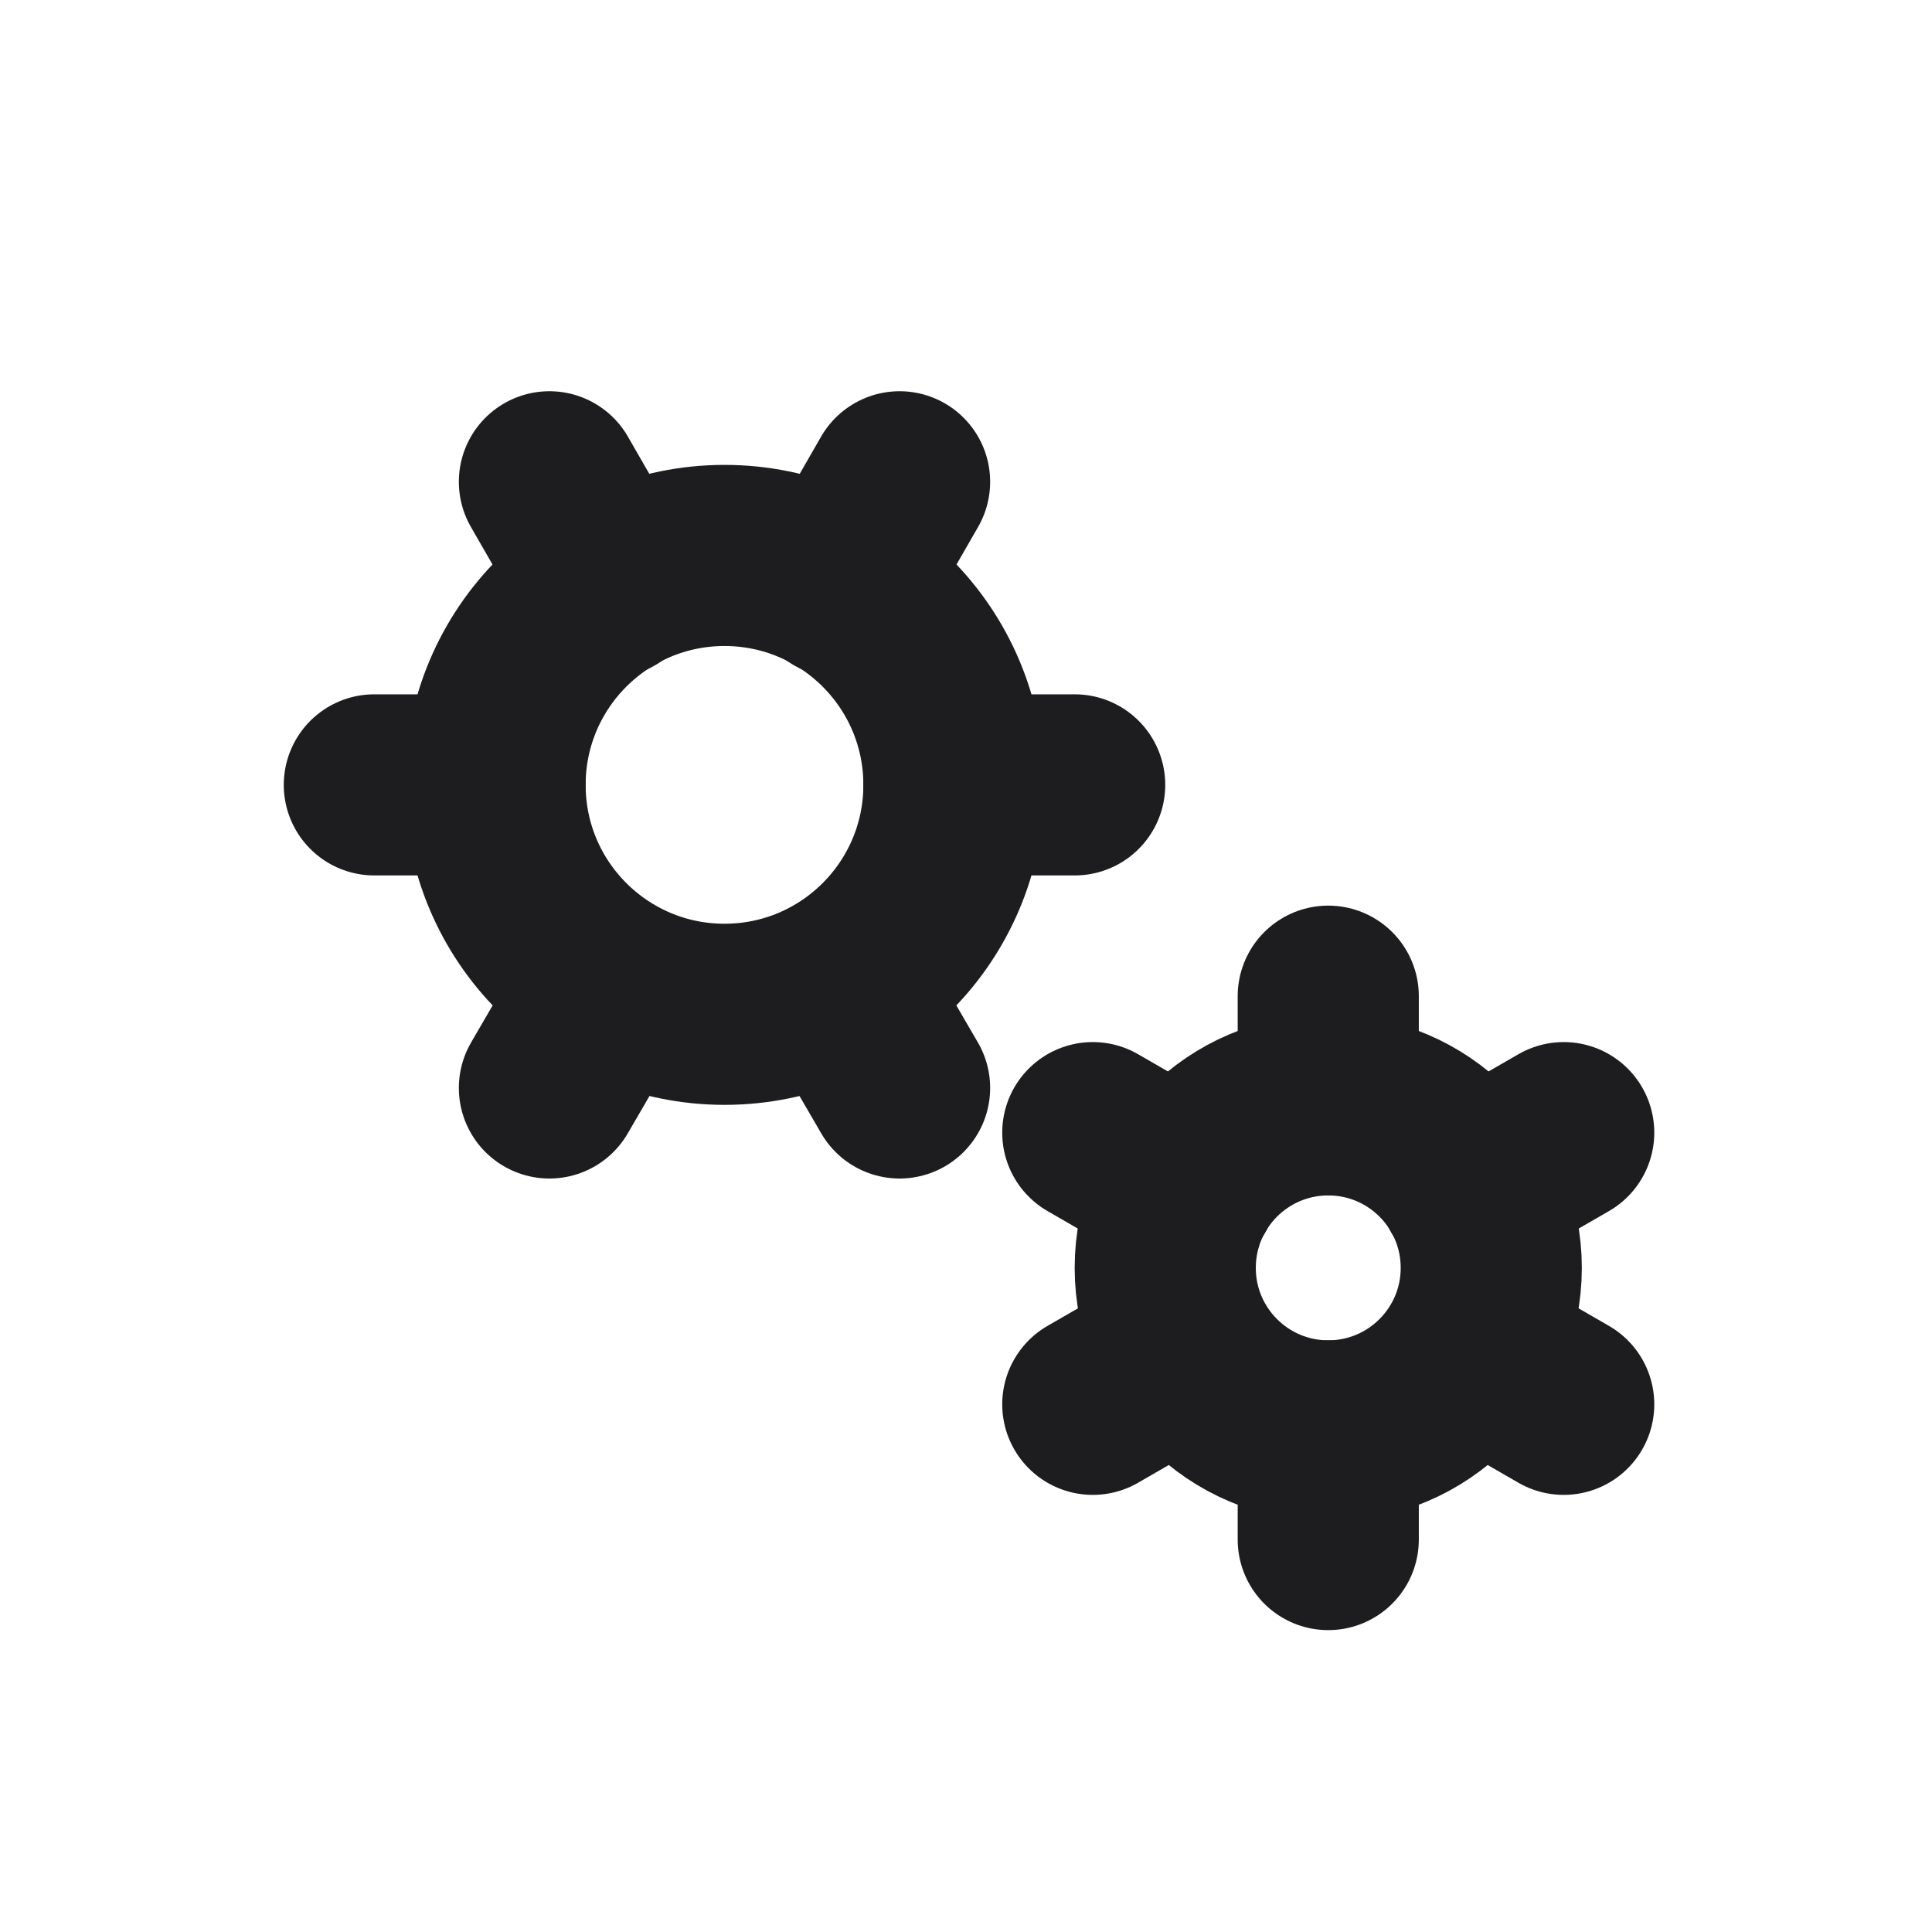
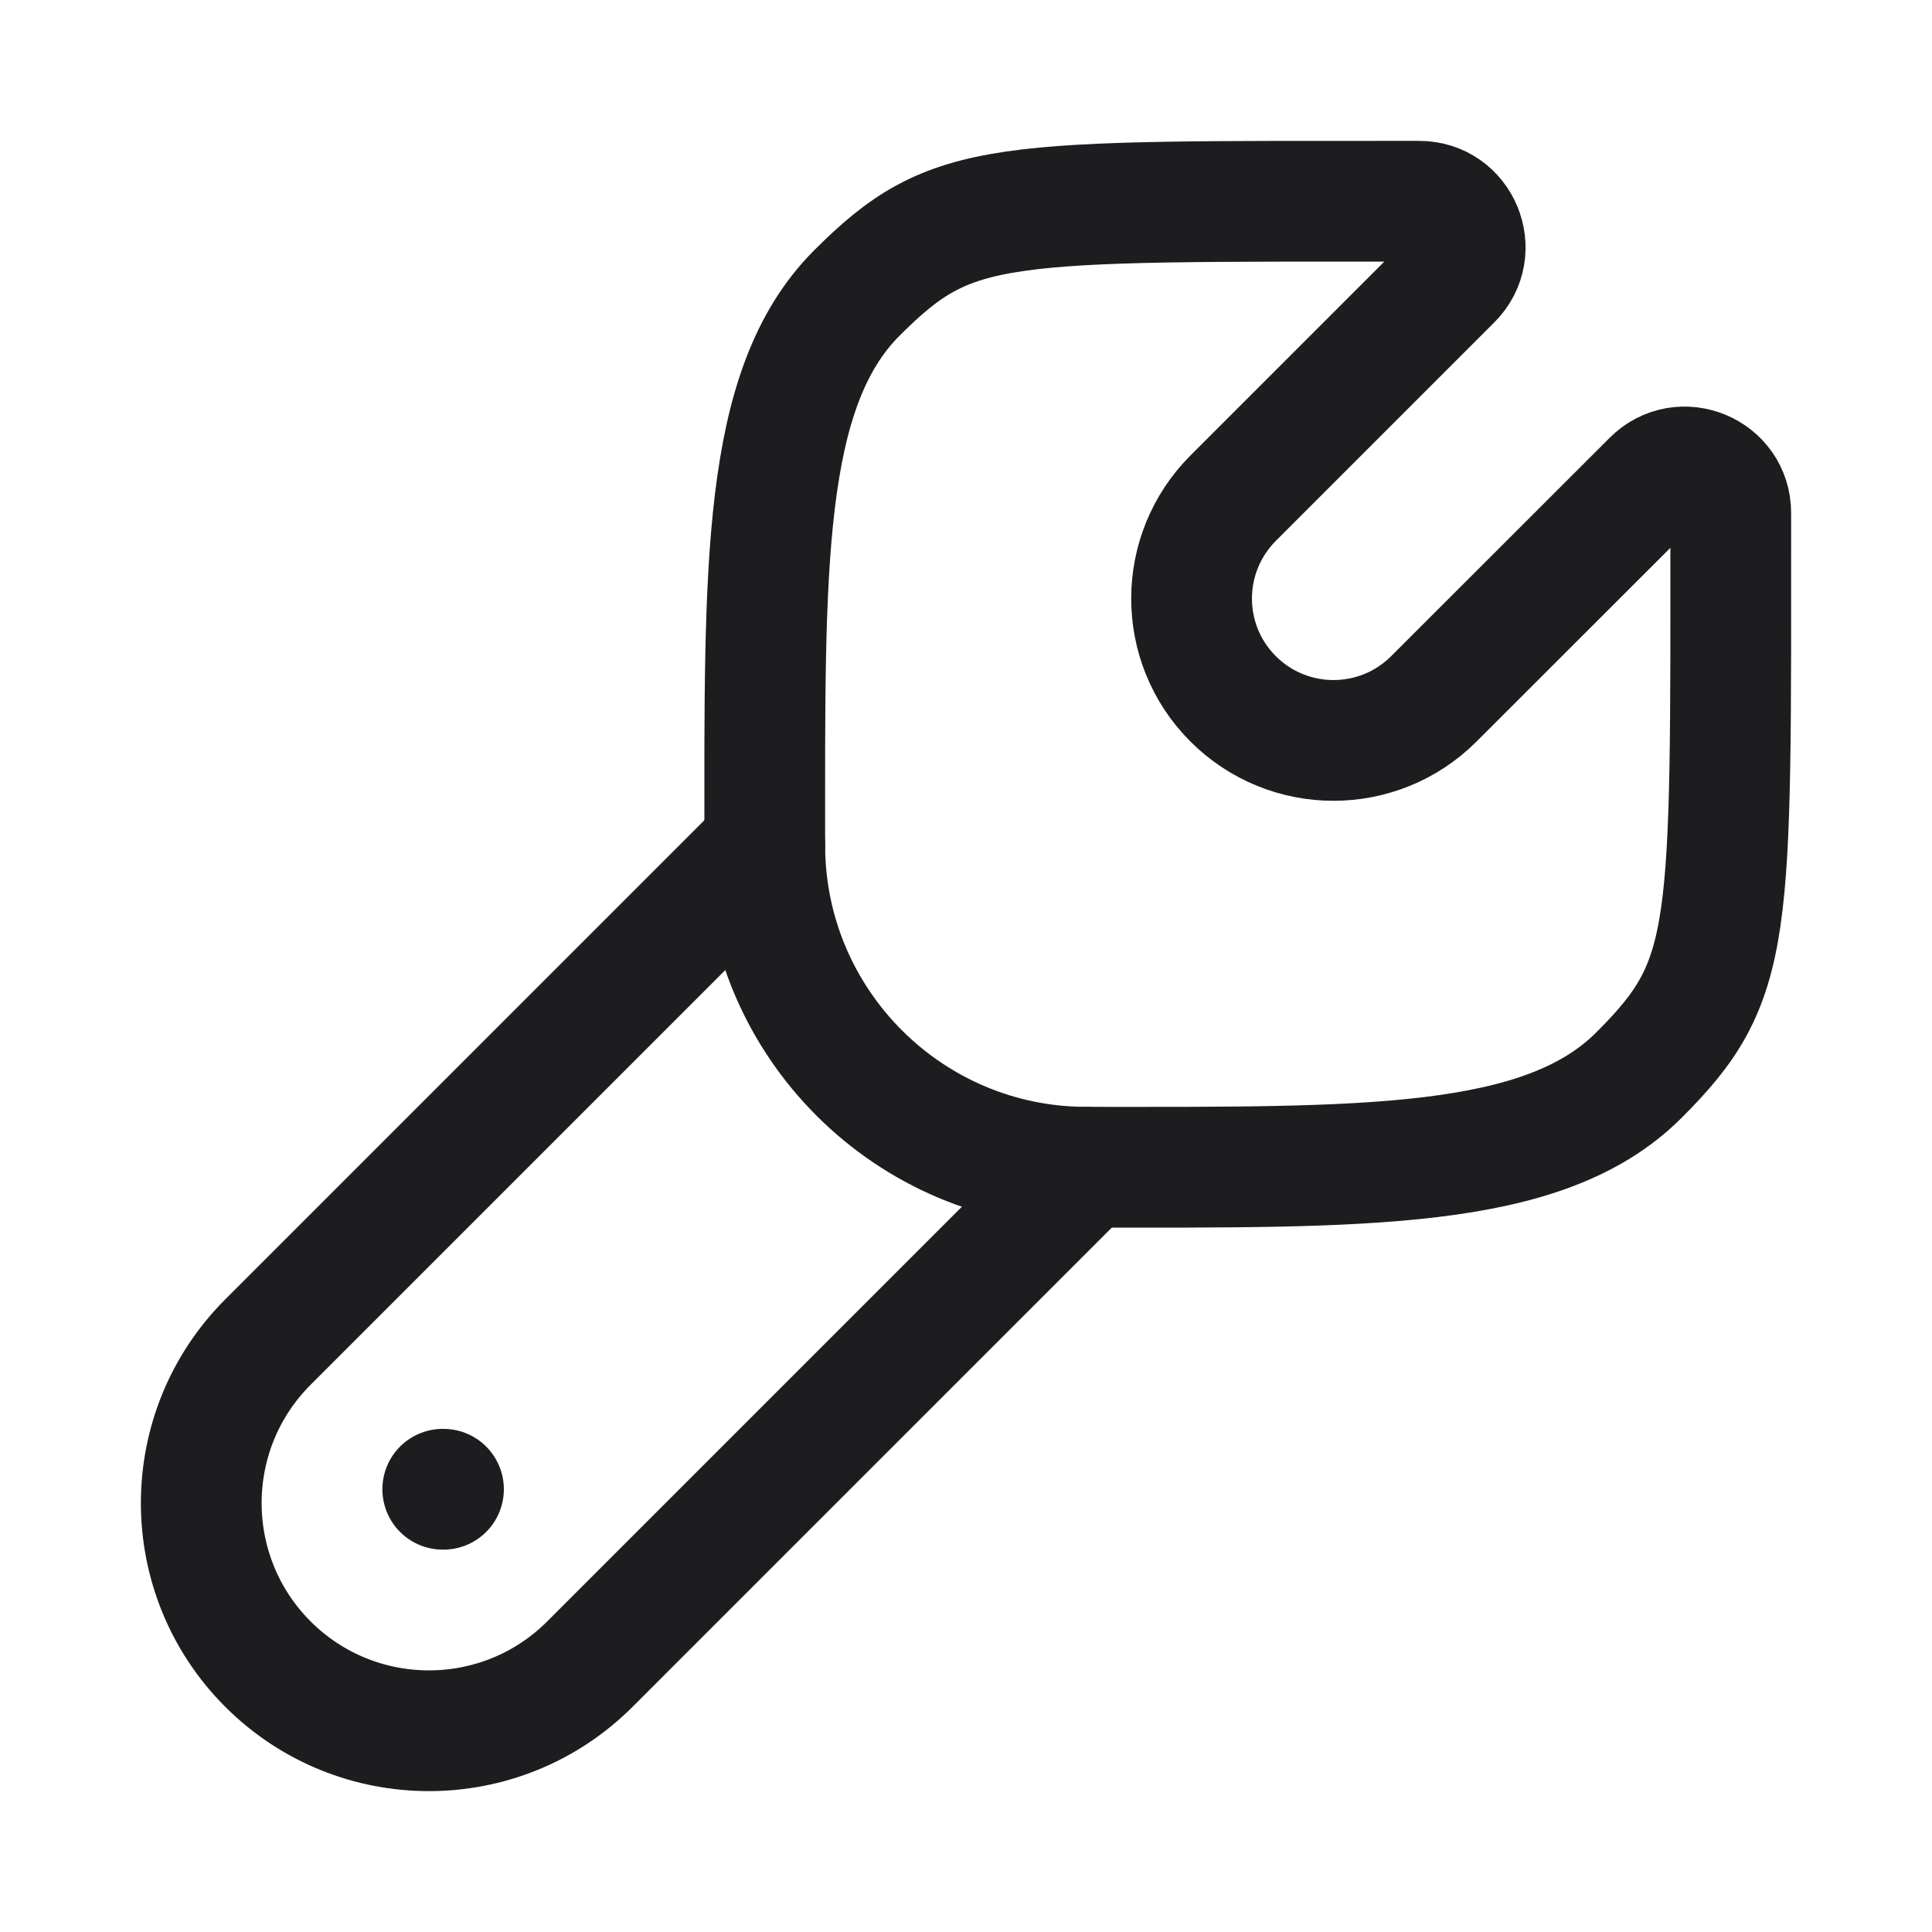
- <svg xmlns="http://www.w3.org/2000/svg" width="16" height="16" viewBox="0 0 16 16" fill="none" stroke="#1D1D1F" stroke-width="1.5" stroke-linecap="round" stroke-linejoin="round">
-   <circle cx="6" cy="6.5" r="1.9" />
-   <path d="M7.9 6.5L8.9 6.5M6.95 8.15L7.45 9.01M5.05 8.15L4.55 9.01M4.1 6.5L3.1 6.5M5.05 4.86L4.55 3.99M6.95 4.86L7.45 3.99" />
-   <circle cx="11" cy="10.5" r="1.35" />
-   <path d="M12.17 11.18L12.95 11.63M11 11.85L11 12.75M9.83 11.18L9.05 11.63M9.83 9.83L9.05 9.38M11 9.15L11 8.25M12.17 9.83L12.95 9.38" />
+ <svg xmlns="http://www.w3.org/2000/svg" width="16" height="16" viewBox="0 0 24 24" fill="none" stroke="#1D1D1F" stroke-width="1.5" stroke-linecap="round" stroke-linejoin="round">
+   <path d="M20.358 13.357C19.169 14.546 16.931 14.5 13.499 14.5C11.291 14.5 9.501 12.707 9.5 10.499C9.5 7.07 9.454 4.831 10.643 3.641C11.833 2.452 12.358 2.5 17.627 2.5C18.137 2.498 18.393 3.114 18.033 3.474L15.32 6.187C14.631 6.876 14.629 7.992 15.318 8.681C16.007 9.37 17.123 9.37 17.812 8.681L20.526 5.969C20.886 5.609 21.502 5.865 21.5 6.374C21.5 11.642 21.548 12.168 20.358 13.357Z" />
+   <path d="M13.5 14.5L7.328 20.672C6.224 21.776 4.433 21.776 3.328 20.672C2.224 19.567 2.224 17.776 3.328 16.672L9.5 10.5" stroke-linecap="round" />
+   <path d="M5.509 18.5H5.5" stroke-linecap="round" stroke-linejoin="round" />
</svg>
